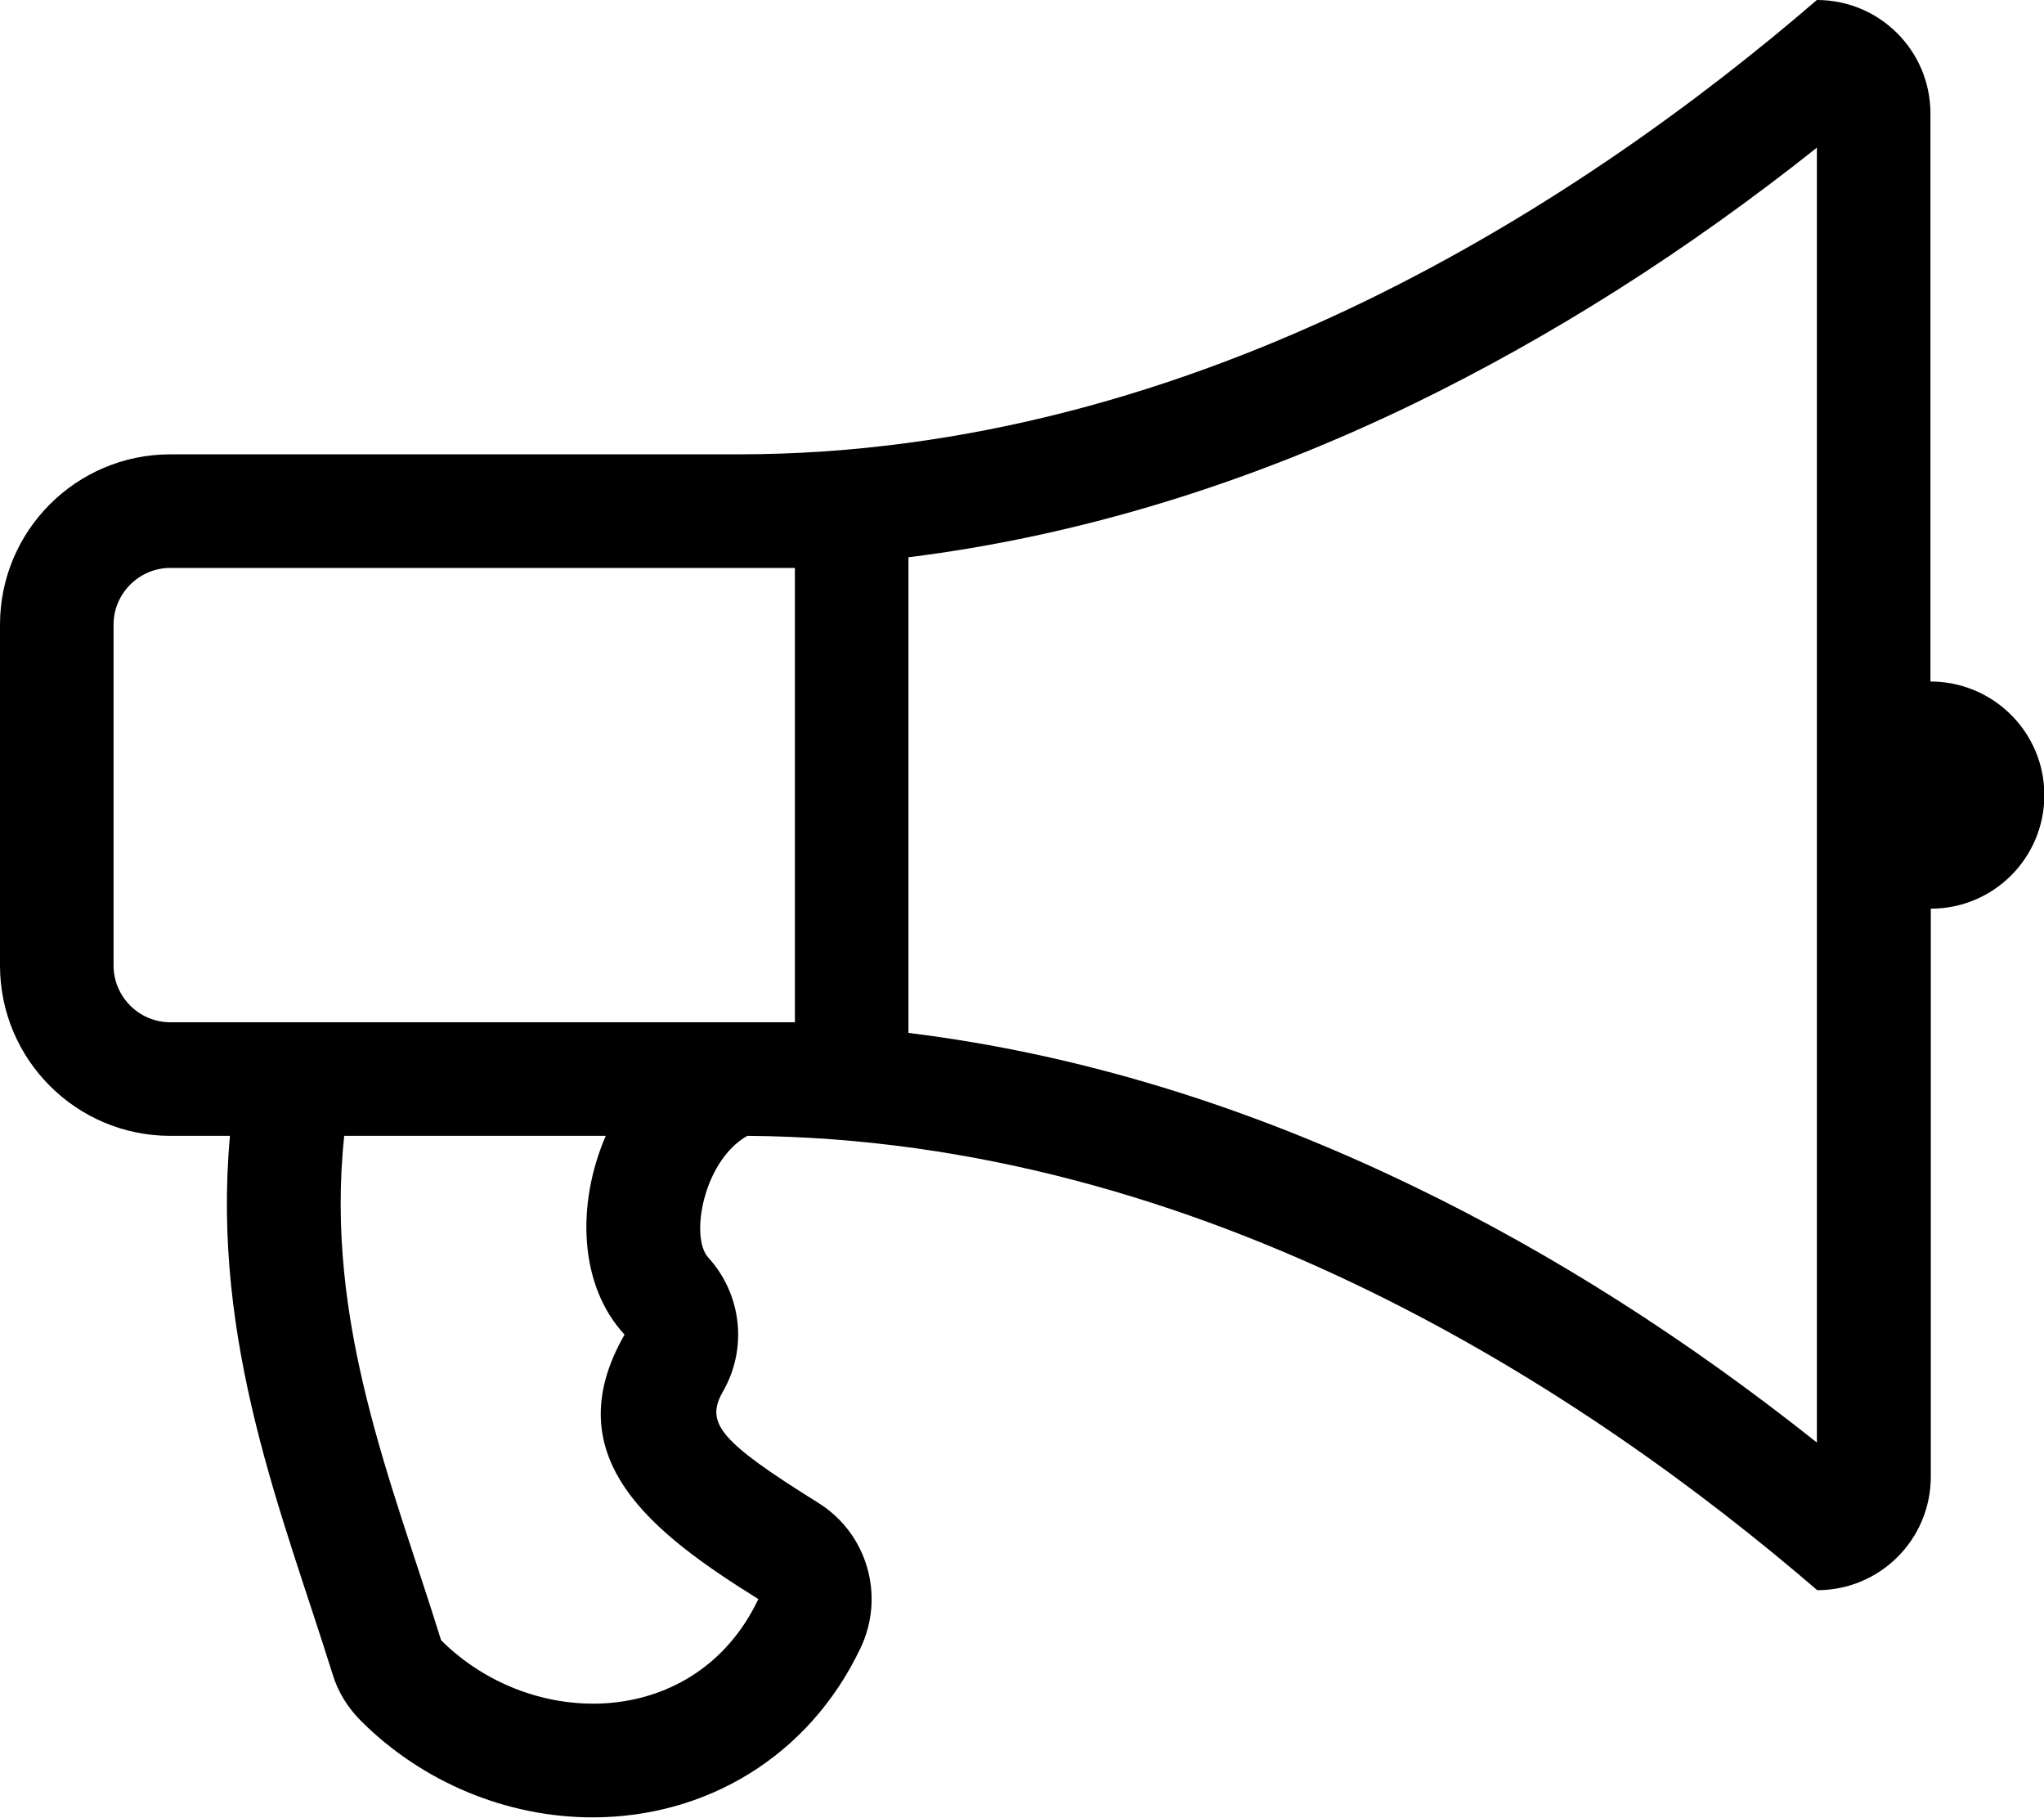
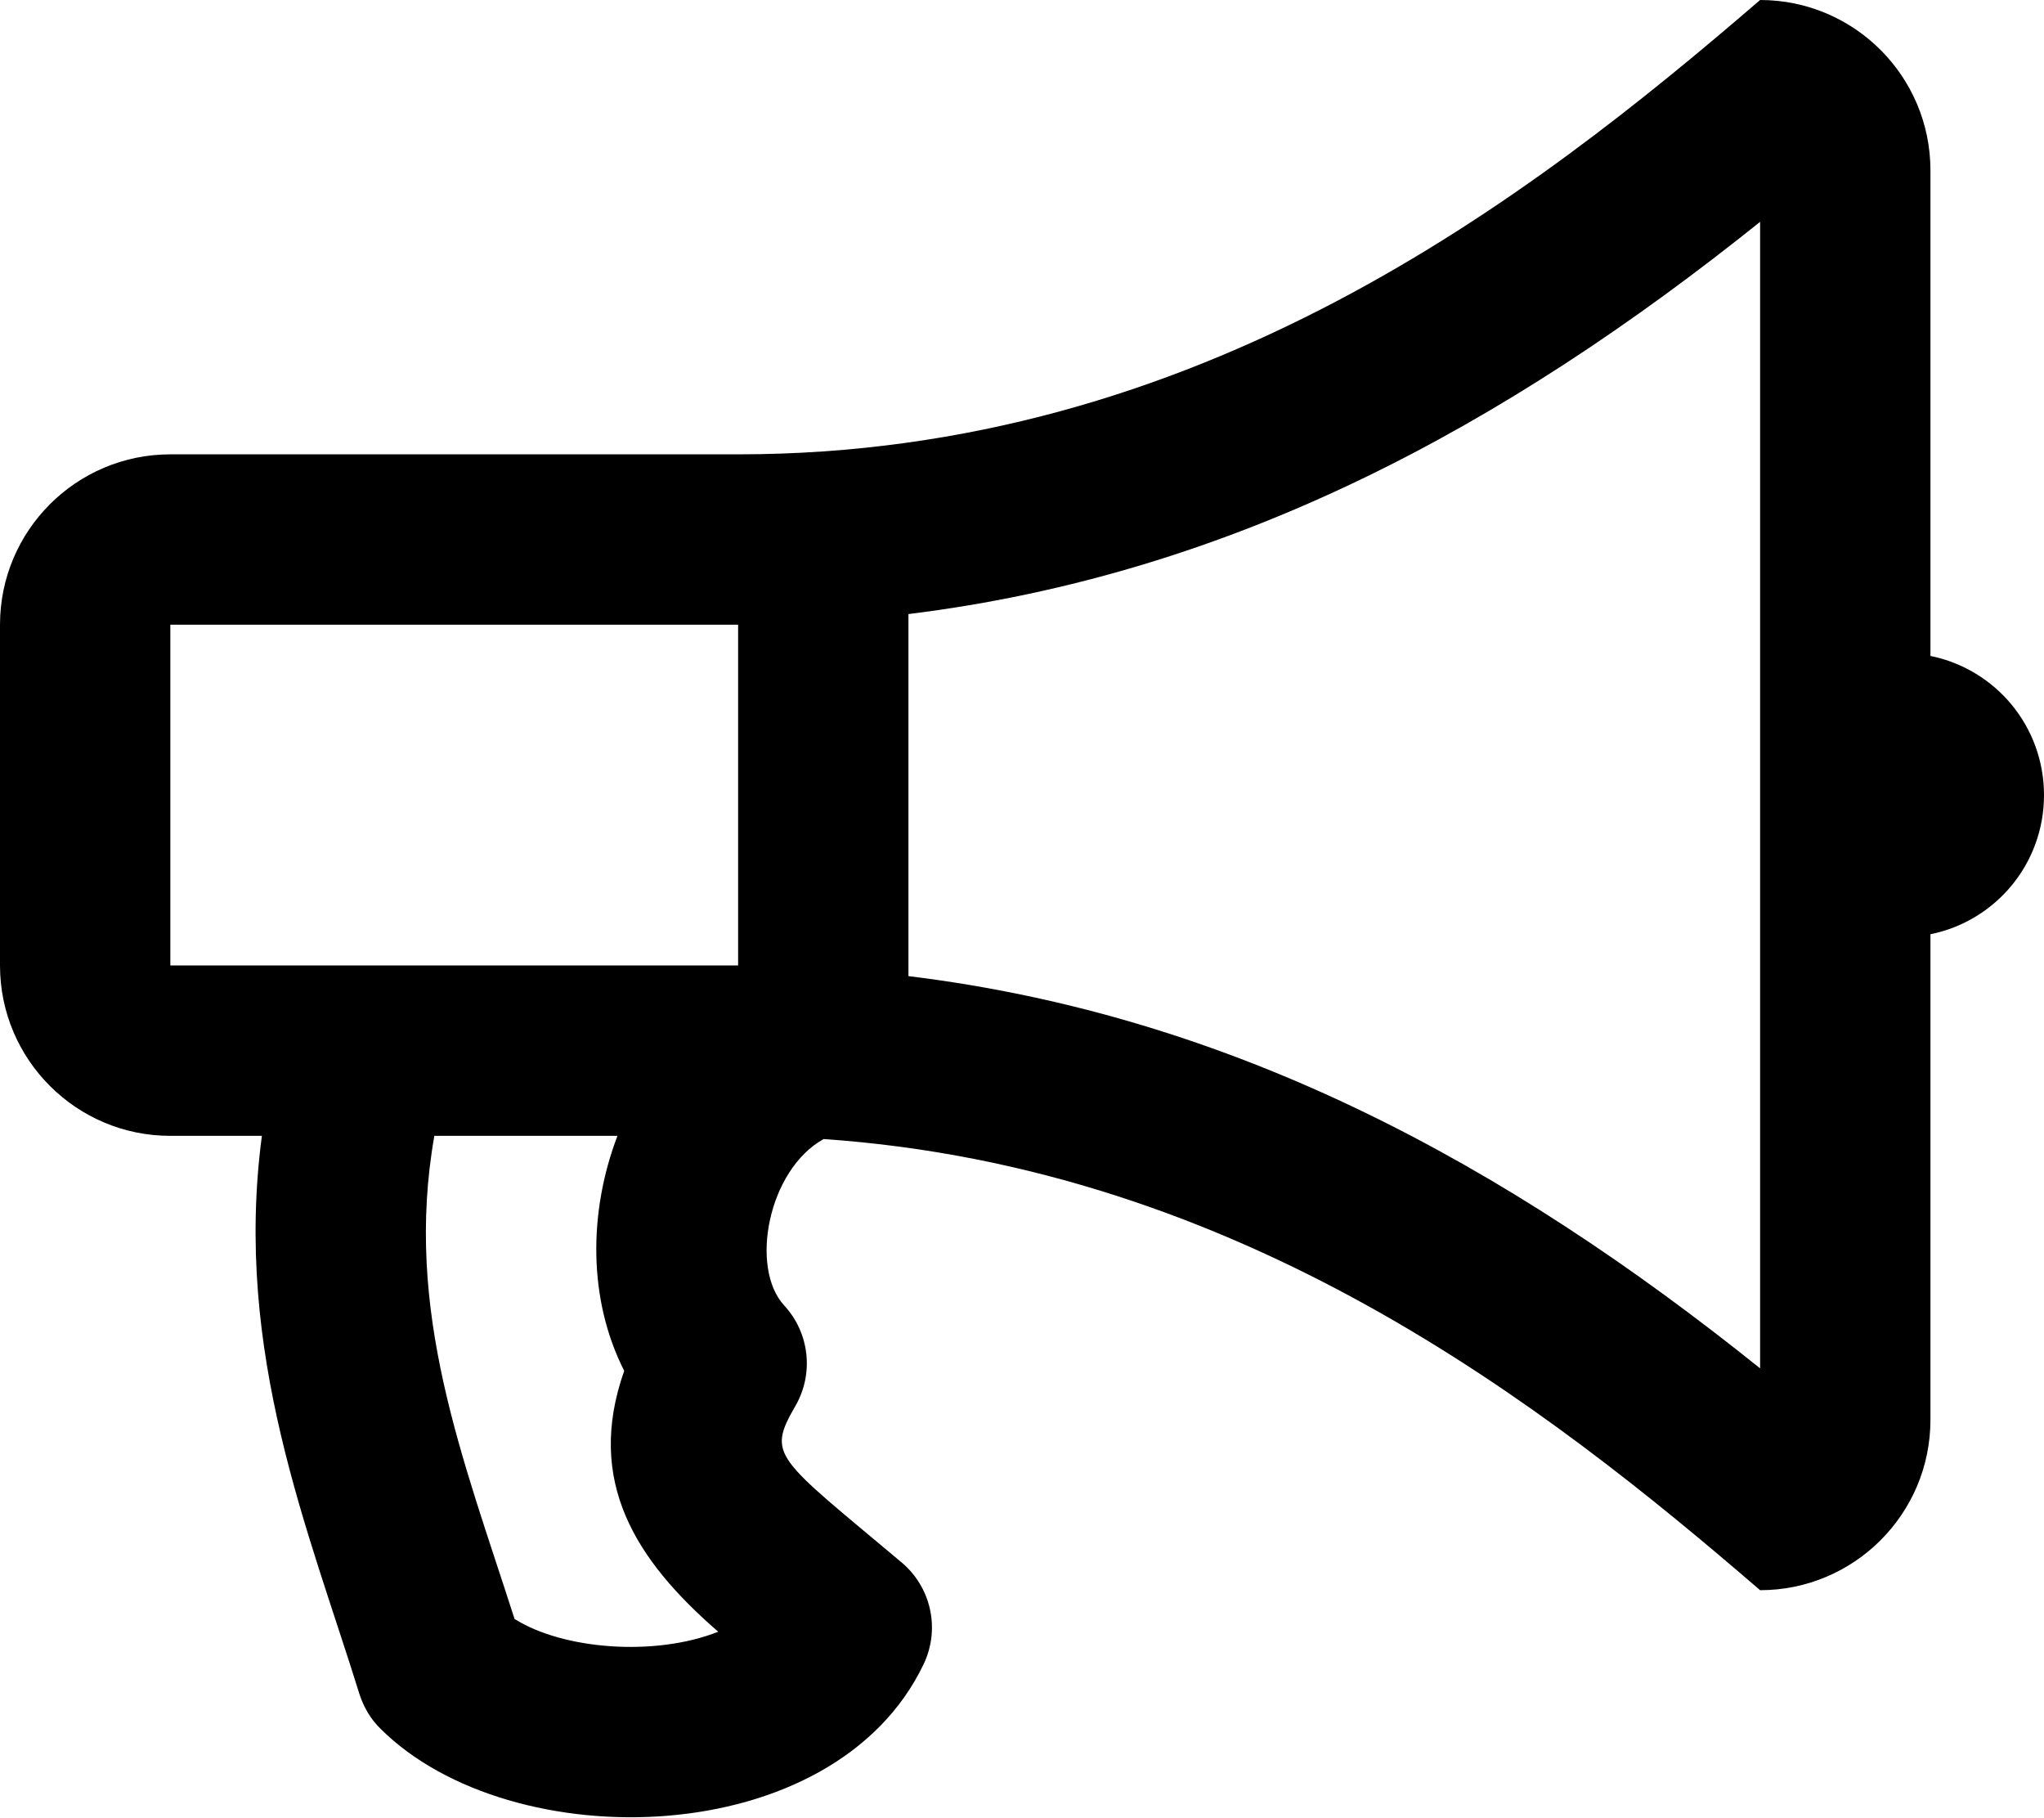
<svg xmlns="http://www.w3.org/2000/svg" viewBox="0 0 576 512">
-   <path d="M544 192V32c0-17.7-14.3-32-32-32-65 56-174 128-304 128H48c-26.5 0-48 21.5-48 48v96c0 26.5 21.5 48 48 48h16.8c-5.3 58.6 15 107 28.9 151.6 1.5 5 4.3 9.5 8 13.2C119 502.1 142.8 512 167 512c31.8 0 60.9-17 75.5-47.7 7-14.7 1.9-32.3-11.9-40.9-27.9-17.4-32-22.5-26.8-31.5 6.9-12.1 5.2-27.3-4.2-37.6-5.3-5.8-1.3-27.4 11-34.3 128.9.9 236.9 72.4 301.5 128 17.7 0 32-14.3 32-32V256c17.7 0 32-14.3 32-32s-14.4-32-32.1-32zM213.7 450.5c-17.4 36.7-63.5 37.4-89.4 11.6C110.5 417.6 91.4 372.9 97 320h73.7c-8.3 19.2-7.6 42.1 5.3 56-19.9 34.7 8 56 37.7 74.5zM32 272v-96c0-8.8 7.2-16 16-16h176v128H48c-8.8 0-16-7.2-16-16zm480 134.4c-36.6-29.1-74.7-53.4-113.7-72.2-47.3-22.9-95-37.4-142.3-43.2V157c47.3-5.9 95-20.3 142.3-43.2 38.9-18.9 77.1-43.1 113.7-72.2v364.8z" />
+   <path d="M576 224c0-19.4-13.7-35.5-32-39.2V48c0-26.5-21.5-48-48-48-65 56-158 128-288 128H48c-26.5 0-48 21.5-48 48v96c0 26.5 21.5 48 48 48h25.8c-8.1 61.1 13.3 111.5 27.5 157.3 1.2 3.7 3.2 7.1 6 9.8 36.7 36.5 127.7 34.8 153-18.3 4.7-9.9 2.1-21.6-6.2-28.6-35.6-29.9-38.1-30-29.9-44.2 5.2-9.1 3.9-20.5-3.2-28.2-9.8-10.6-4.6-38.2 11.1-46.9C349.6 329 435.1 395.5 496 448c26.5 0 48-21.5 48-48V263.2c18.3-3.7 32-19.8 32-39.2zM48 272v-96h160v96H48zm97 184.1c-14.5-45.2-31.3-86.8-22.6-136.1H174c-8.2 21.5-8.3 46.1 1.9 66.2-11 31.2 3.3 53.4 26.5 73.5-17.9 7.1-43.8 5-57.4-3.6zm351-70.6c-71.8-57.6-148.4-99.3-240-110.5V173c91.6-11.3 168.1-52.9 240-110.5v323z" />
</svg>
